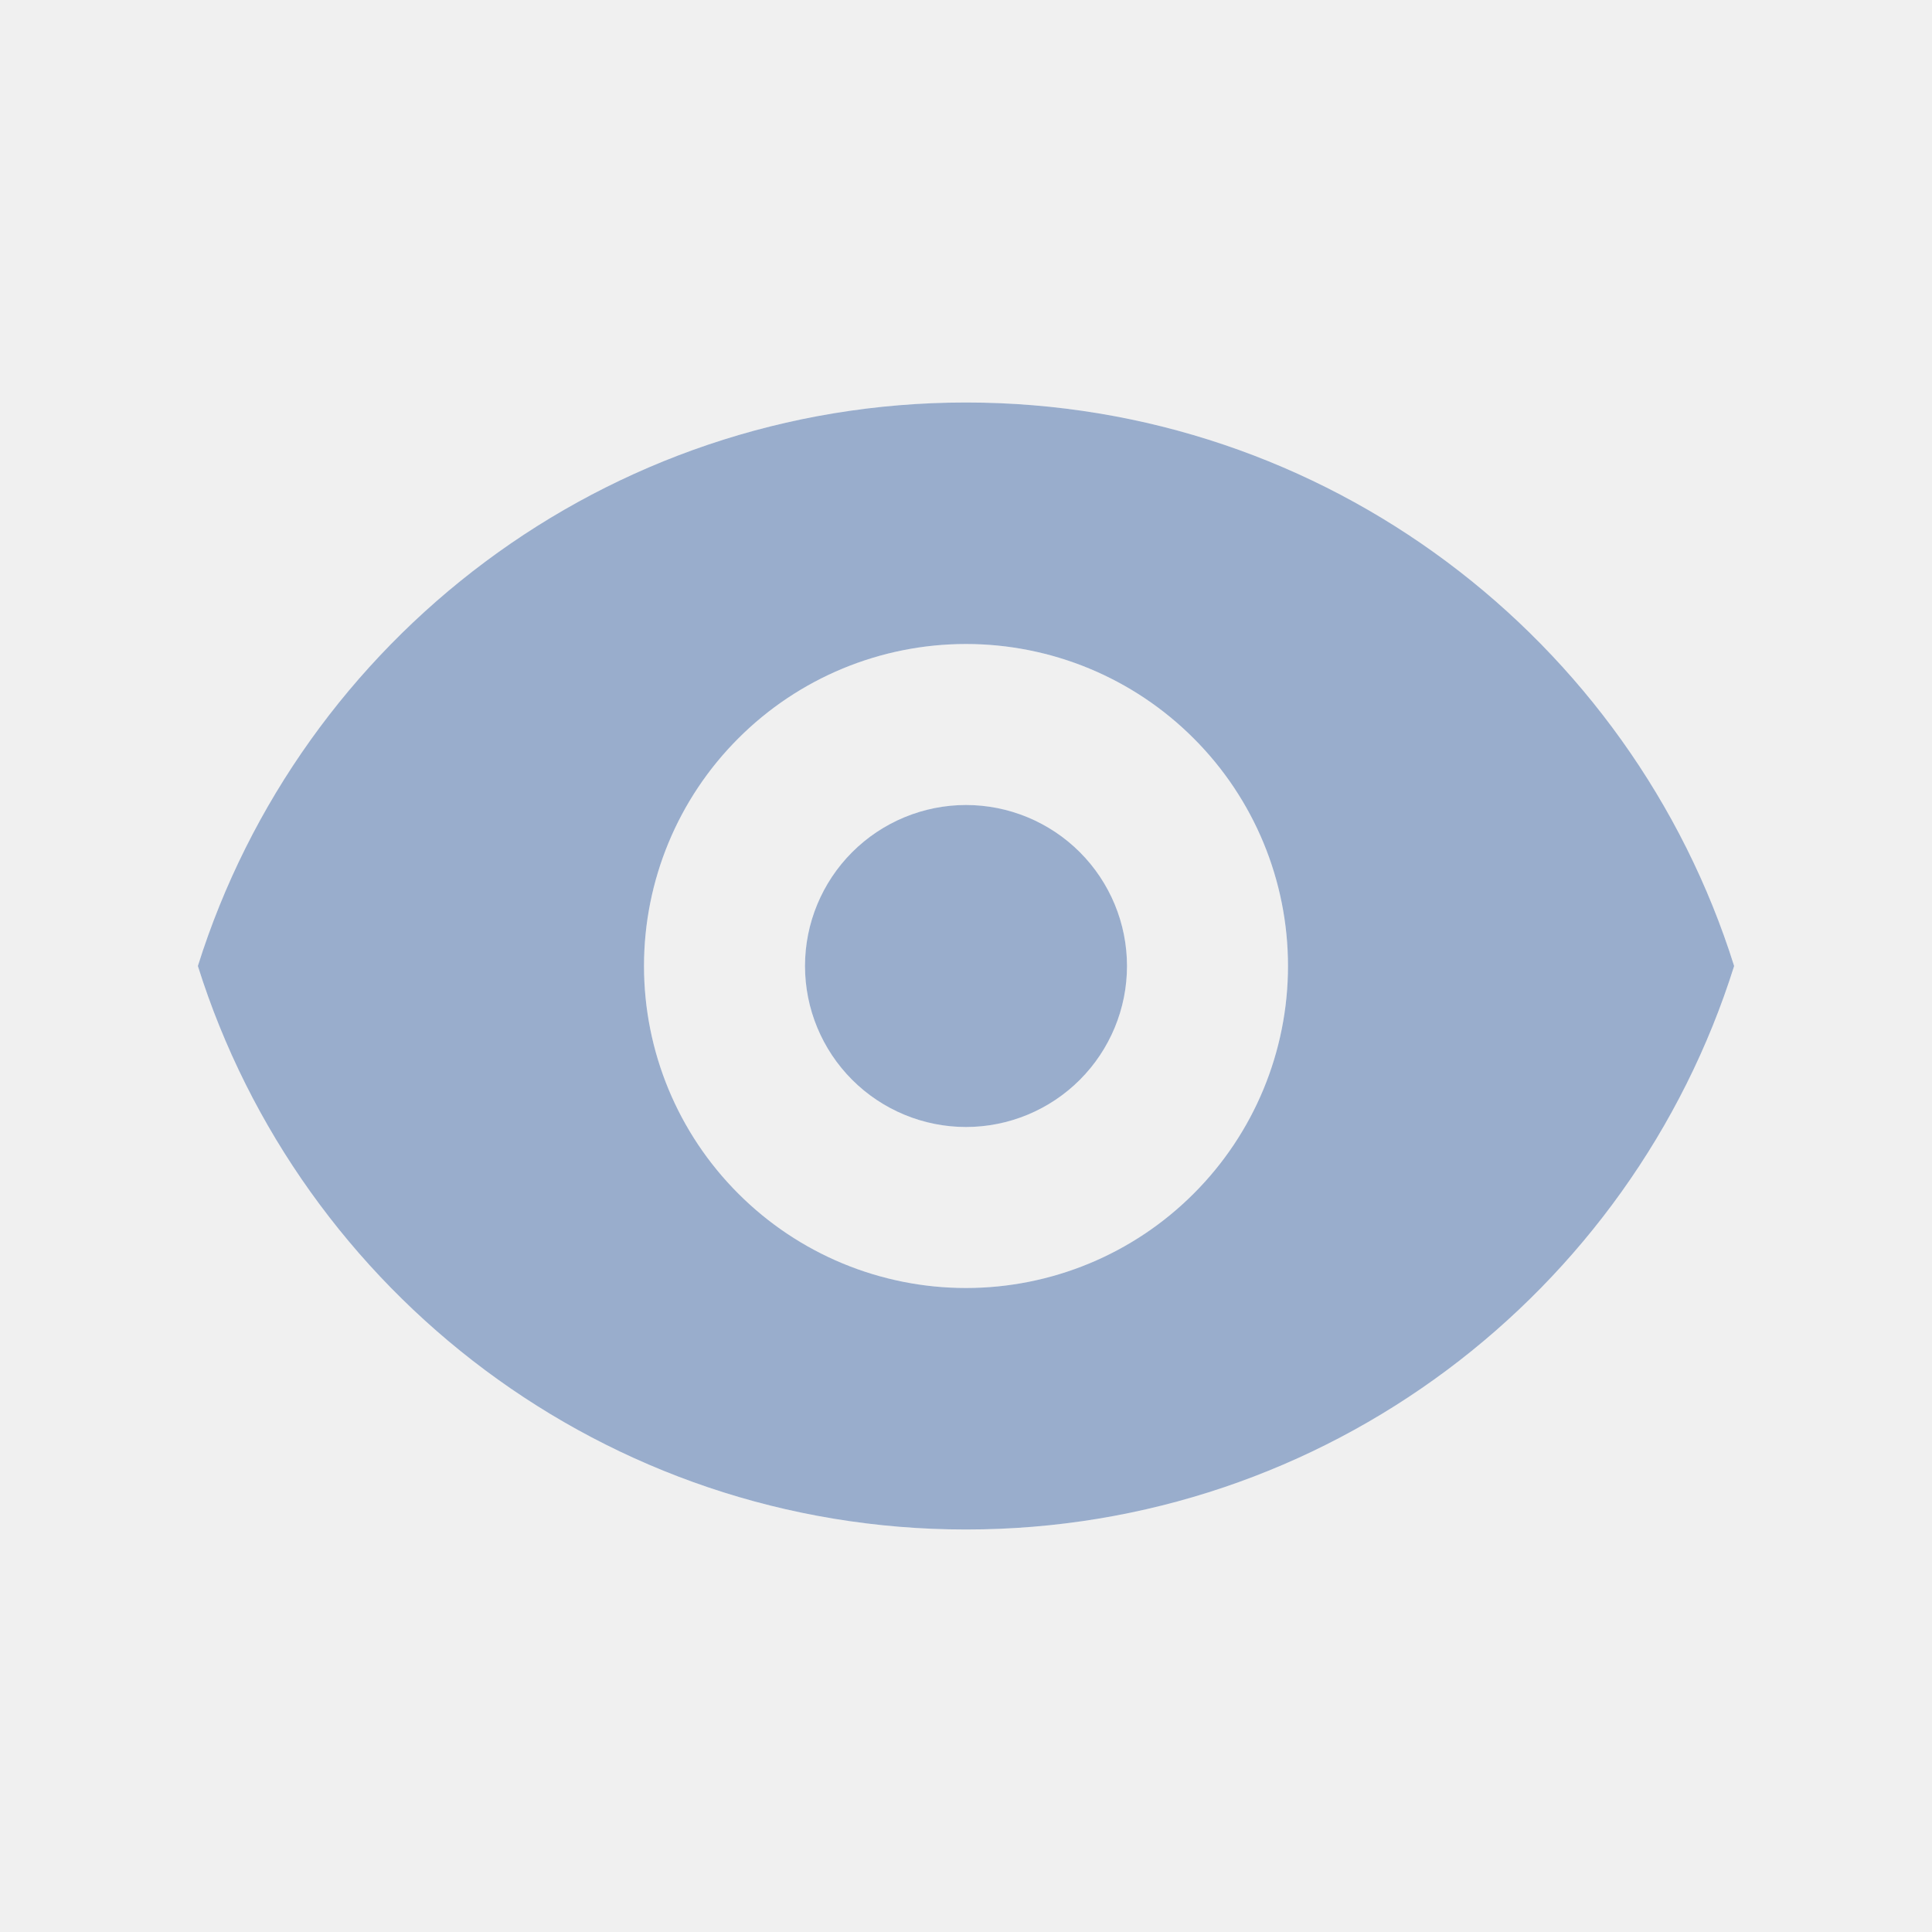
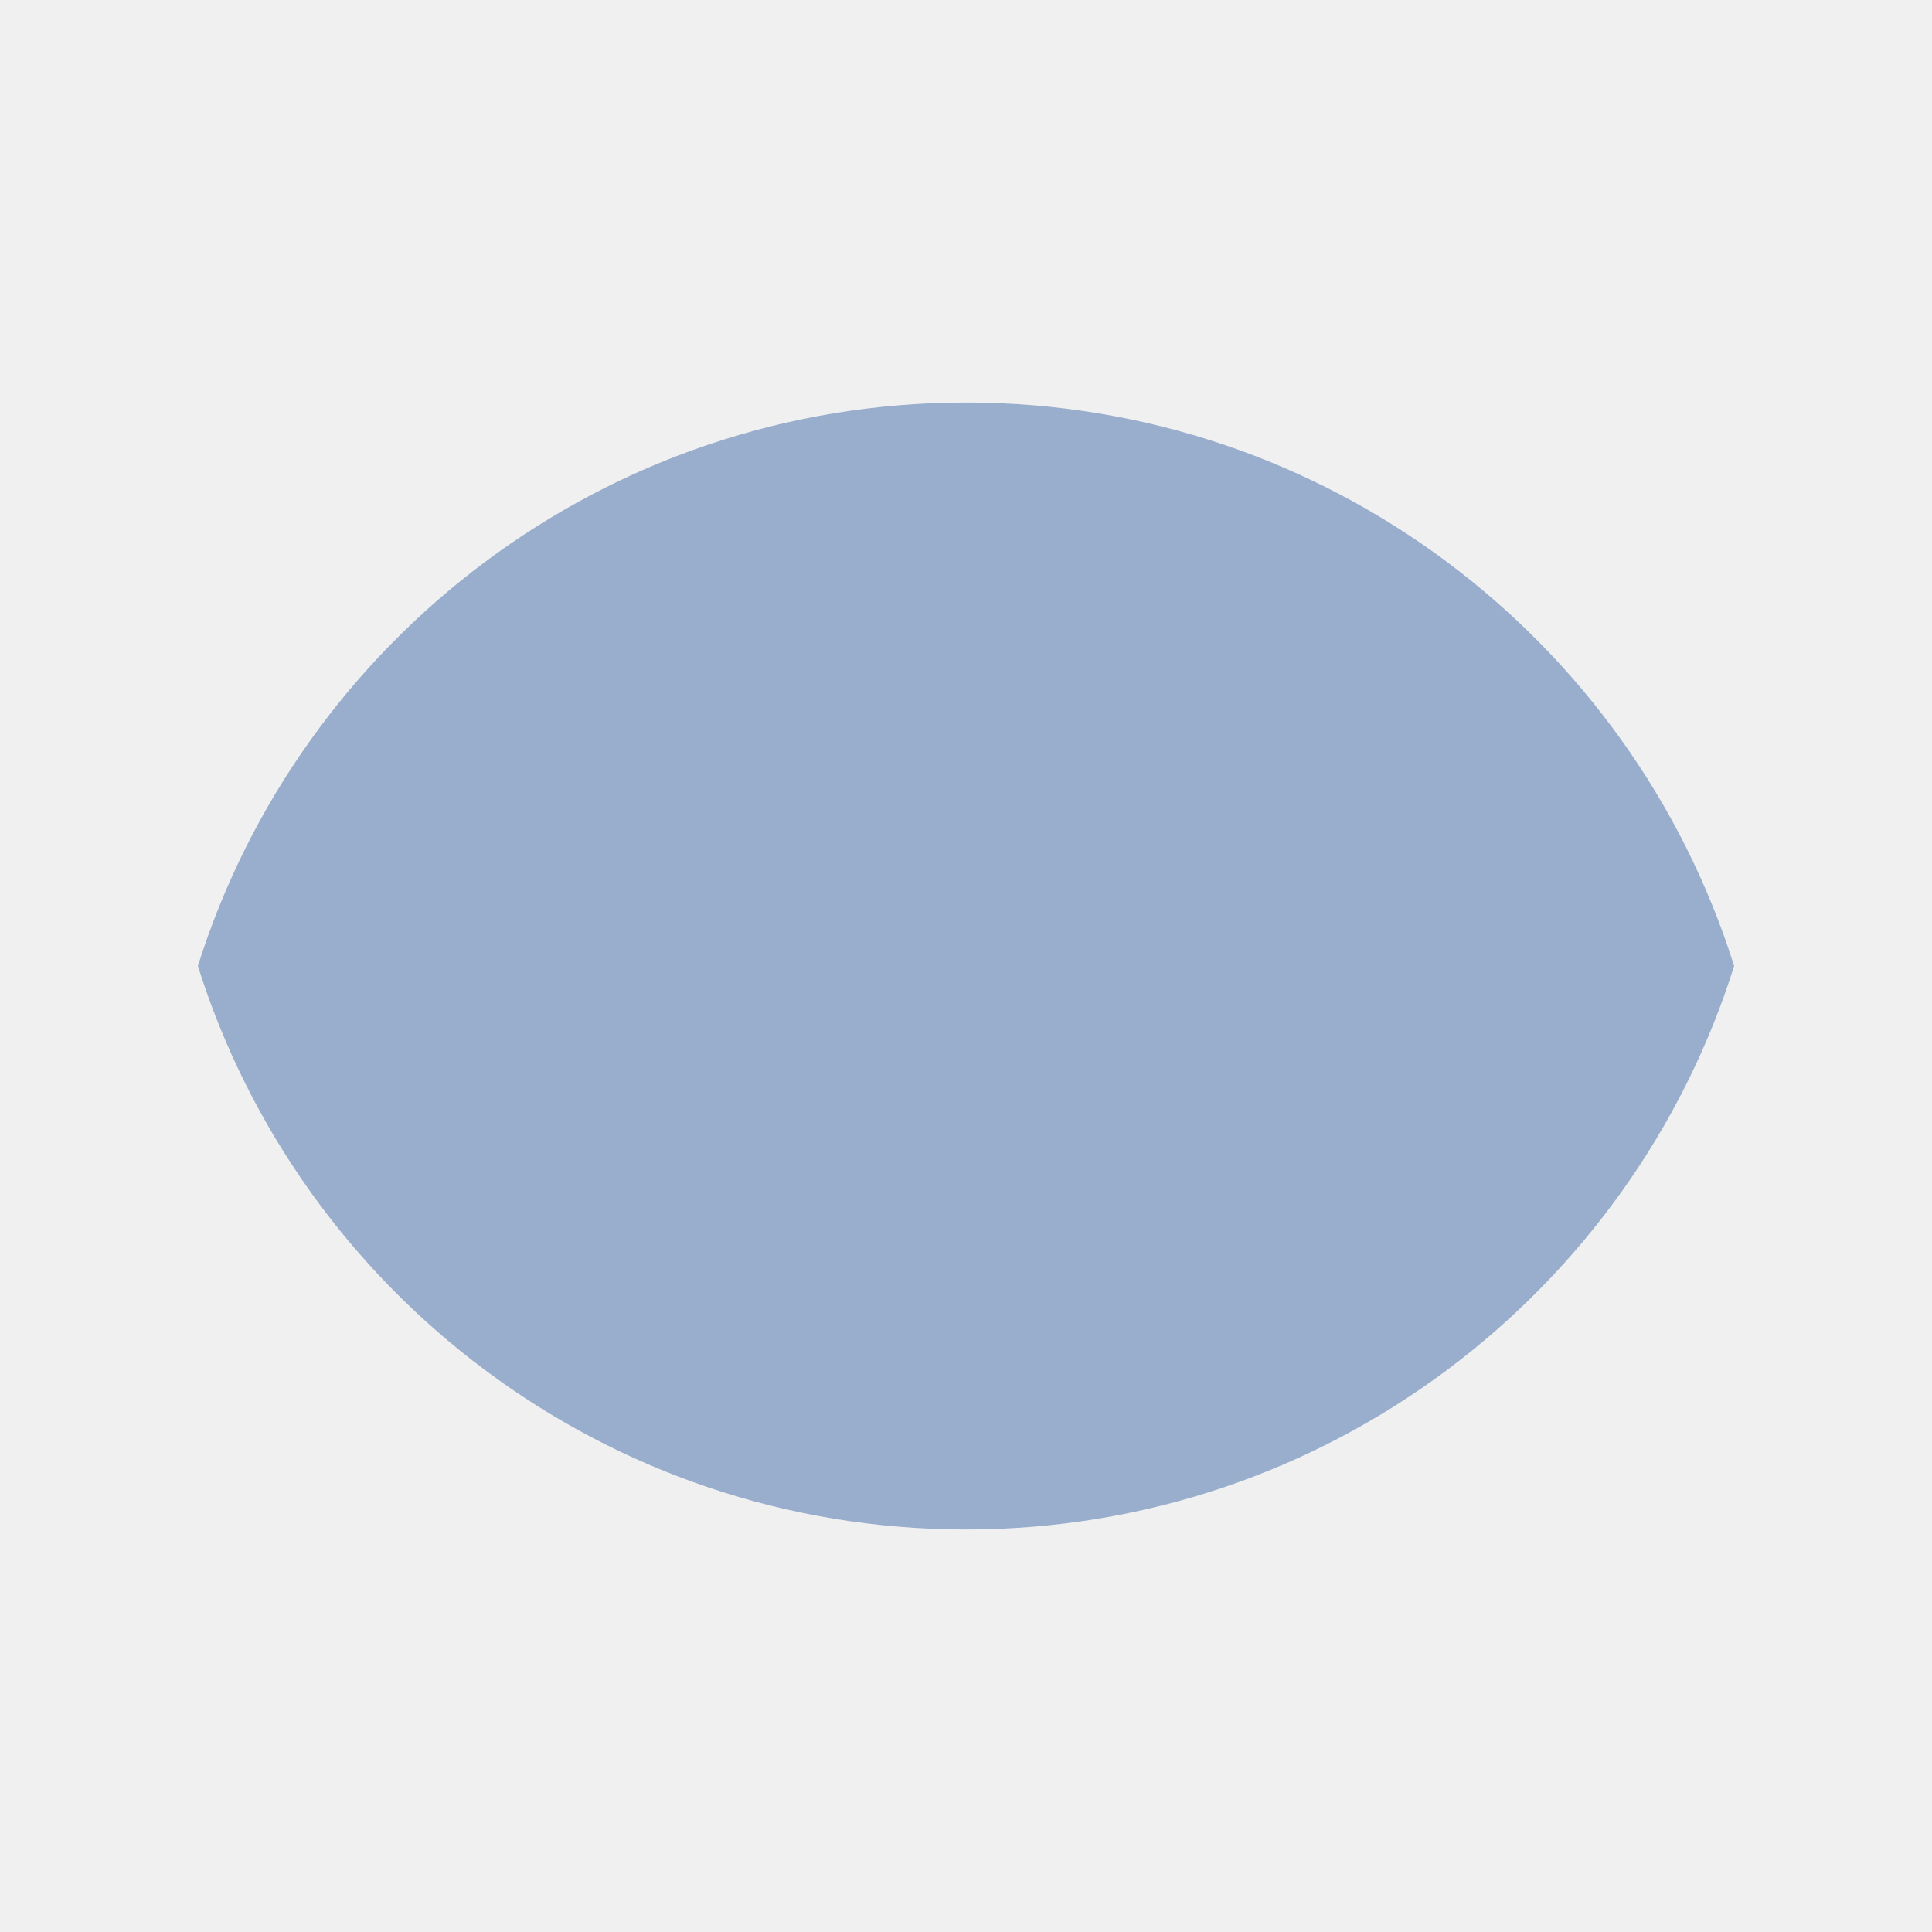
<svg xmlns="http://www.w3.org/2000/svg" width="24" height="24" viewBox="0 0 24 24" fill="none">
  <path d="M13.414 13.414C13.039 13.789 12.53 14 12 14C11.47 14 10.961 13.789 10.586 13.414C10.211 13.039 10 12.53 10 12C10 11.47 10.211 10.961 10.586 10.586C10.961 10.211 11.47 10 12 10C12.53 10 13.039 10.211 13.414 10.586C13.789 10.961 14 11.47 14 12C14 12.53 13.789 13.039 13.414 13.414Z" fill="white" />
  <path d="M13.414 13.414C13.039 13.789 12.53 14 12 14C11.47 14 10.961 13.789 10.586 13.414C10.211 13.039 10 12.53 10 12C10 11.47 10.211 10.961 10.586 10.586C10.961 10.211 11.47 10 12 10C12.53 10 13.039 10.211 13.414 10.586C13.789 10.961 14 11.47 14 12C14 12.53 13.789 13.039 13.414 13.414Z" fill="#6E8BB7" fill-opacity="0.7" />
-   <path fill-rule="evenodd" clip-rule="evenodd" d="M12 5C7.522 5 3.732 7.943 2.458 12C3.732 16.057 7.522 19 12 19C16.478 19 20.268 16.057 21.542 12C20.268 7.943 16.478 5 12 5ZM14.828 14.828C15.579 14.078 16 13.061 16 12C16 10.939 15.579 9.922 14.828 9.172C14.078 8.421 13.061 8 12 8C10.939 8 9.922 8.421 9.172 9.172C8.421 9.922 8 10.939 8 12C8 13.061 8.421 14.078 9.172 14.828C9.922 15.579 10.939 16 12 16C13.061 16 14.078 15.579 14.828 14.828Z" fill="white" />
-   <path fill-rule="evenodd" clip-rule="evenodd" d="M12 5C7.522 5 3.732 7.943 2.458 12C3.732 16.057 7.522 19 12 19C16.478 19 20.268 16.057 21.542 12C20.268 7.943 16.478 5 12 5ZM14.828 14.828C15.579 14.078 16 13.061 16 12C16 10.939 15.579 9.922 14.828 9.172C14.078 8.421 13.061 8 12 8C10.939 8 9.922 8.421 9.172 9.172C8.421 9.922 8 10.939 8 12C8 13.061 8.421 14.078 9.172 14.828C9.922 15.579 10.939 16 12 16C13.061 16 14.078 15.579 14.828 14.828Z" fill="#6E8BB7" fill-opacity="0.7" />
+   <path fillRule="evenodd" clipRule="evenodd" d="M12 5C7.522 5 3.732 7.943 2.458 12C3.732 16.057 7.522 19 12 19C16.478 19 20.268 16.057 21.542 12C20.268 7.943 16.478 5 12 5ZM14.828 14.828C15.579 14.078 16 13.061 16 12C16 10.939 15.579 9.922 14.828 9.172C14.078 8.421 13.061 8 12 8C10.939 8 9.922 8.421 9.172 9.172C8.421 9.922 8 10.939 8 12C8 13.061 8.421 14.078 9.172 14.828C9.922 15.579 10.939 16 12 16C13.061 16 14.078 15.579 14.828 14.828Z" fill="white" />
+   <path fillRule="evenodd" clipRule="evenodd" d="M12 5C7.522 5 3.732 7.943 2.458 12C3.732 16.057 7.522 19 12 19C16.478 19 20.268 16.057 21.542 12C20.268 7.943 16.478 5 12 5ZM14.828 14.828C15.579 14.078 16 13.061 16 12C16 10.939 15.579 9.922 14.828 9.172C14.078 8.421 13.061 8 12 8C10.939 8 9.922 8.421 9.172 9.172C8.421 9.922 8 10.939 8 12C8 13.061 8.421 14.078 9.172 14.828C9.922 15.579 10.939 16 12 16C13.061 16 14.078 15.579 14.828 14.828Z" fill="#6E8BB7" fill-opacity="0.7" />
</svg>
